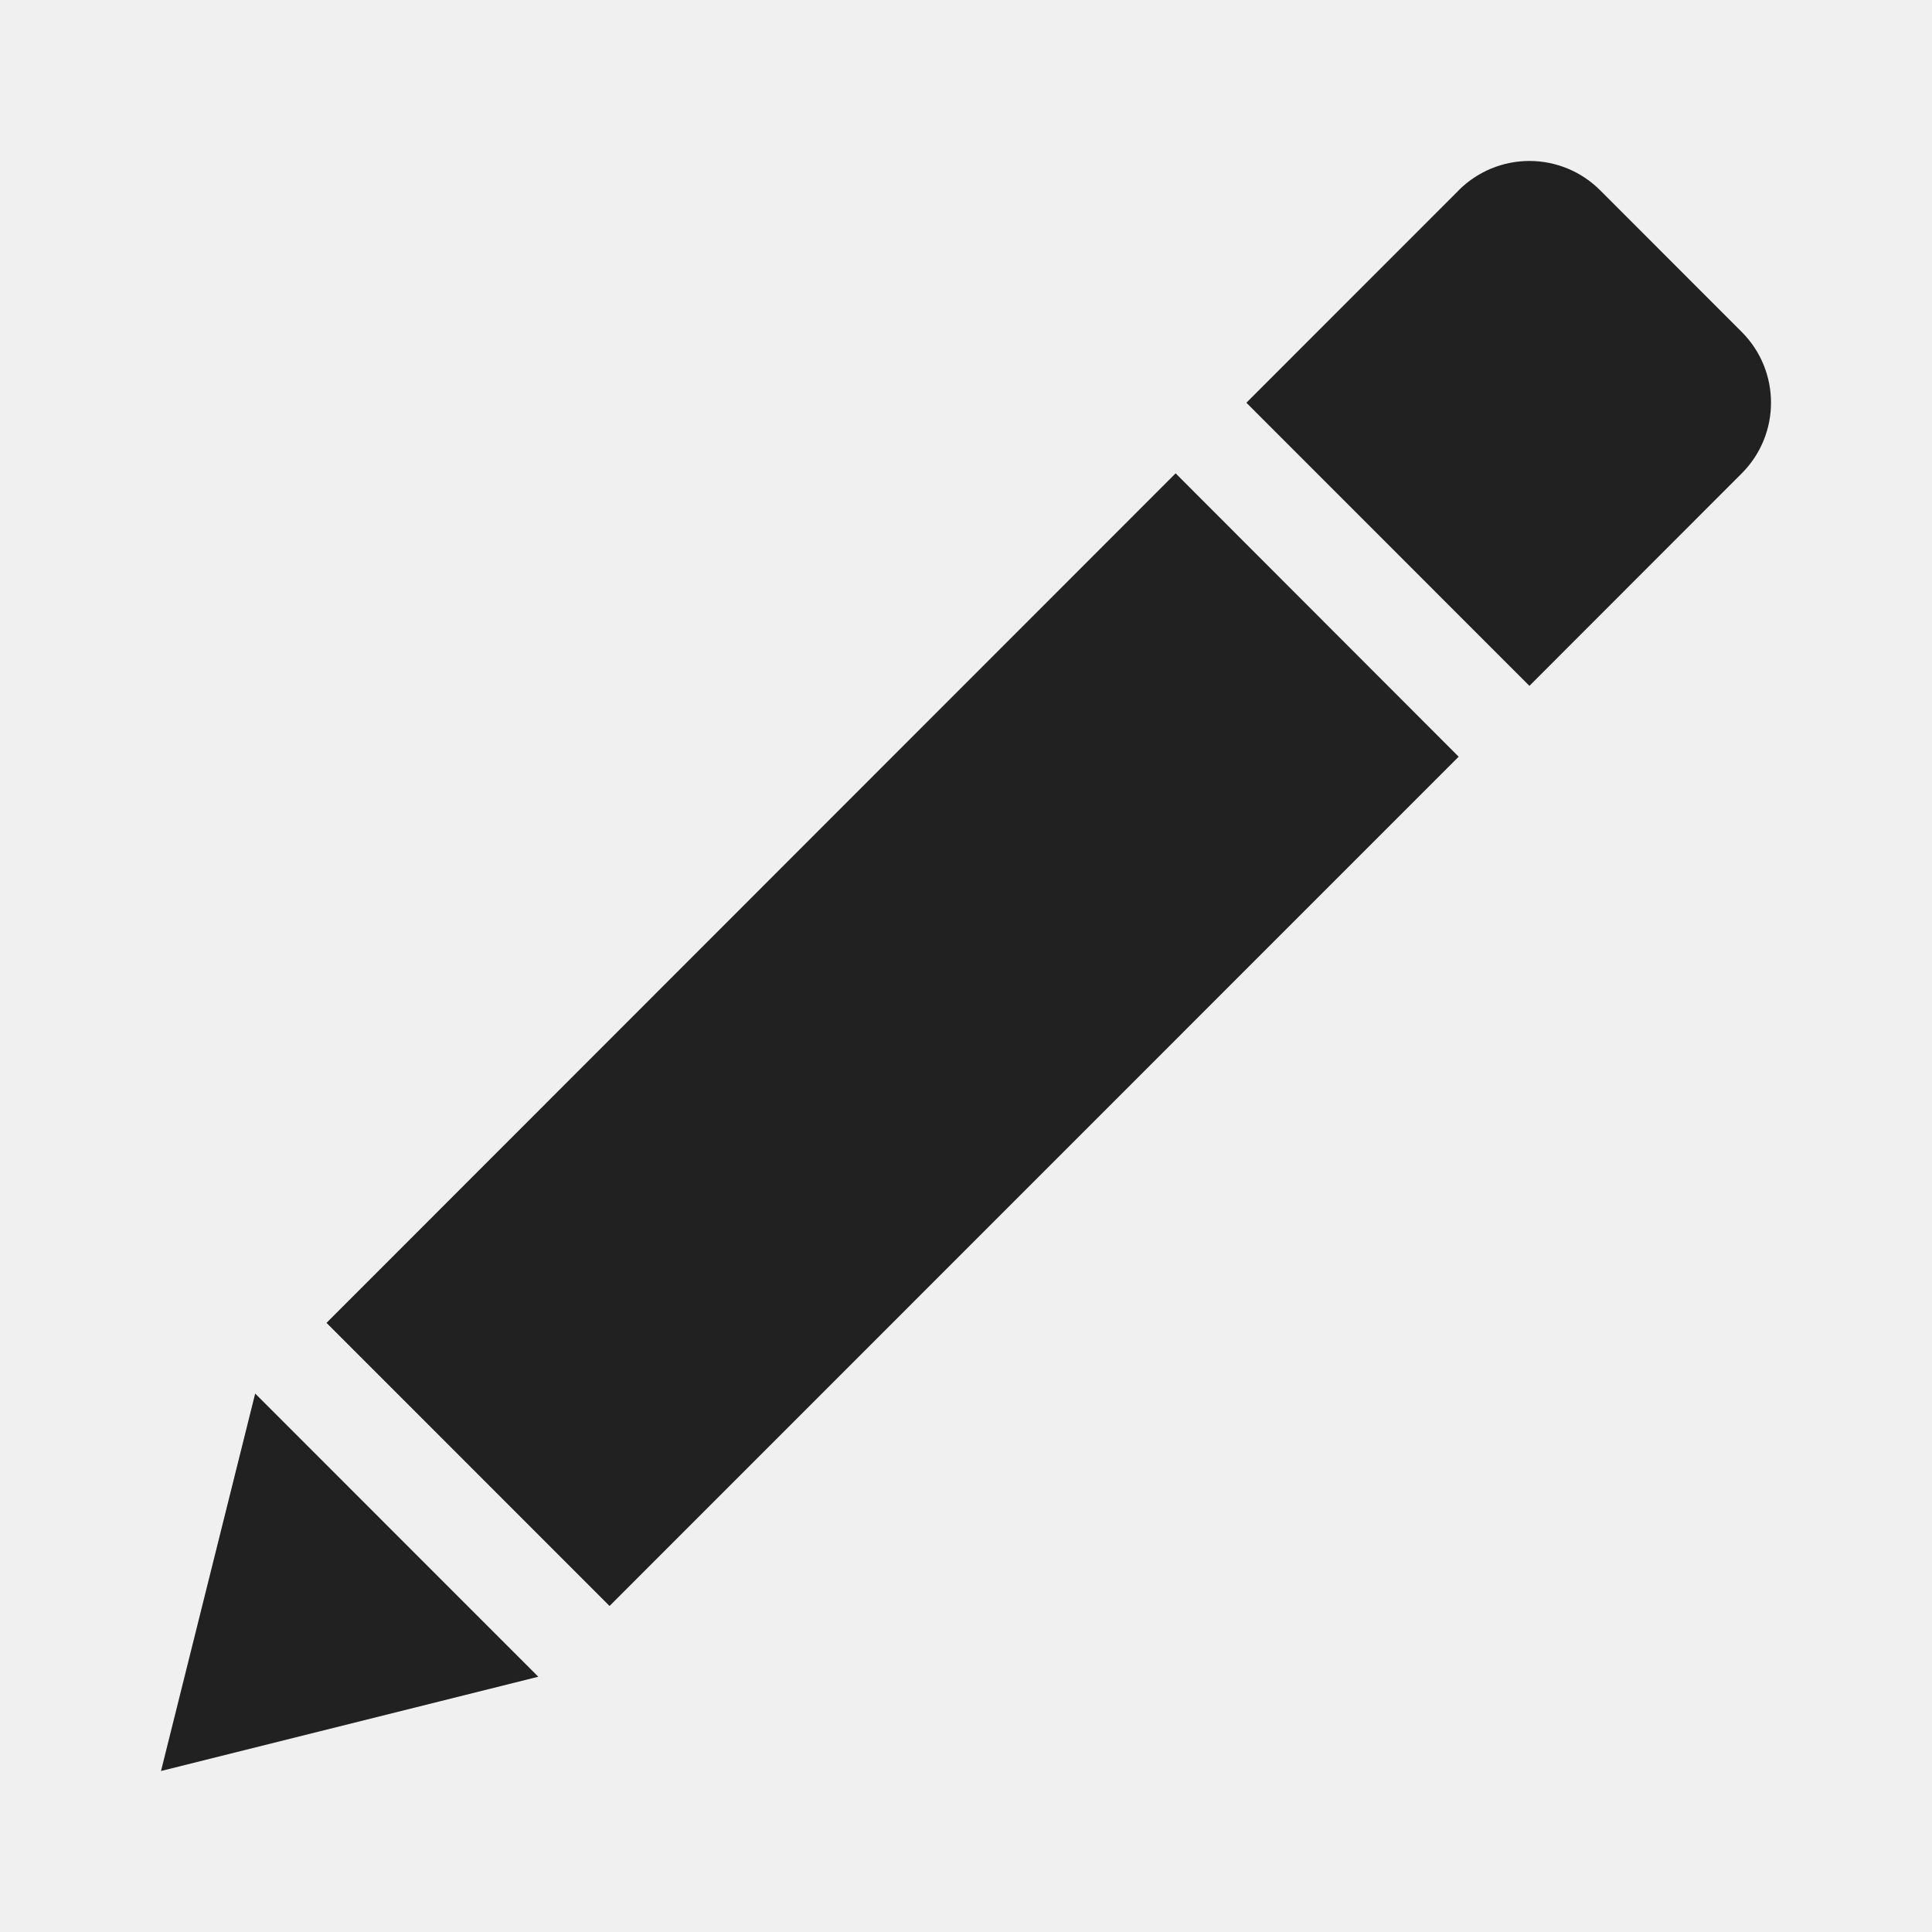
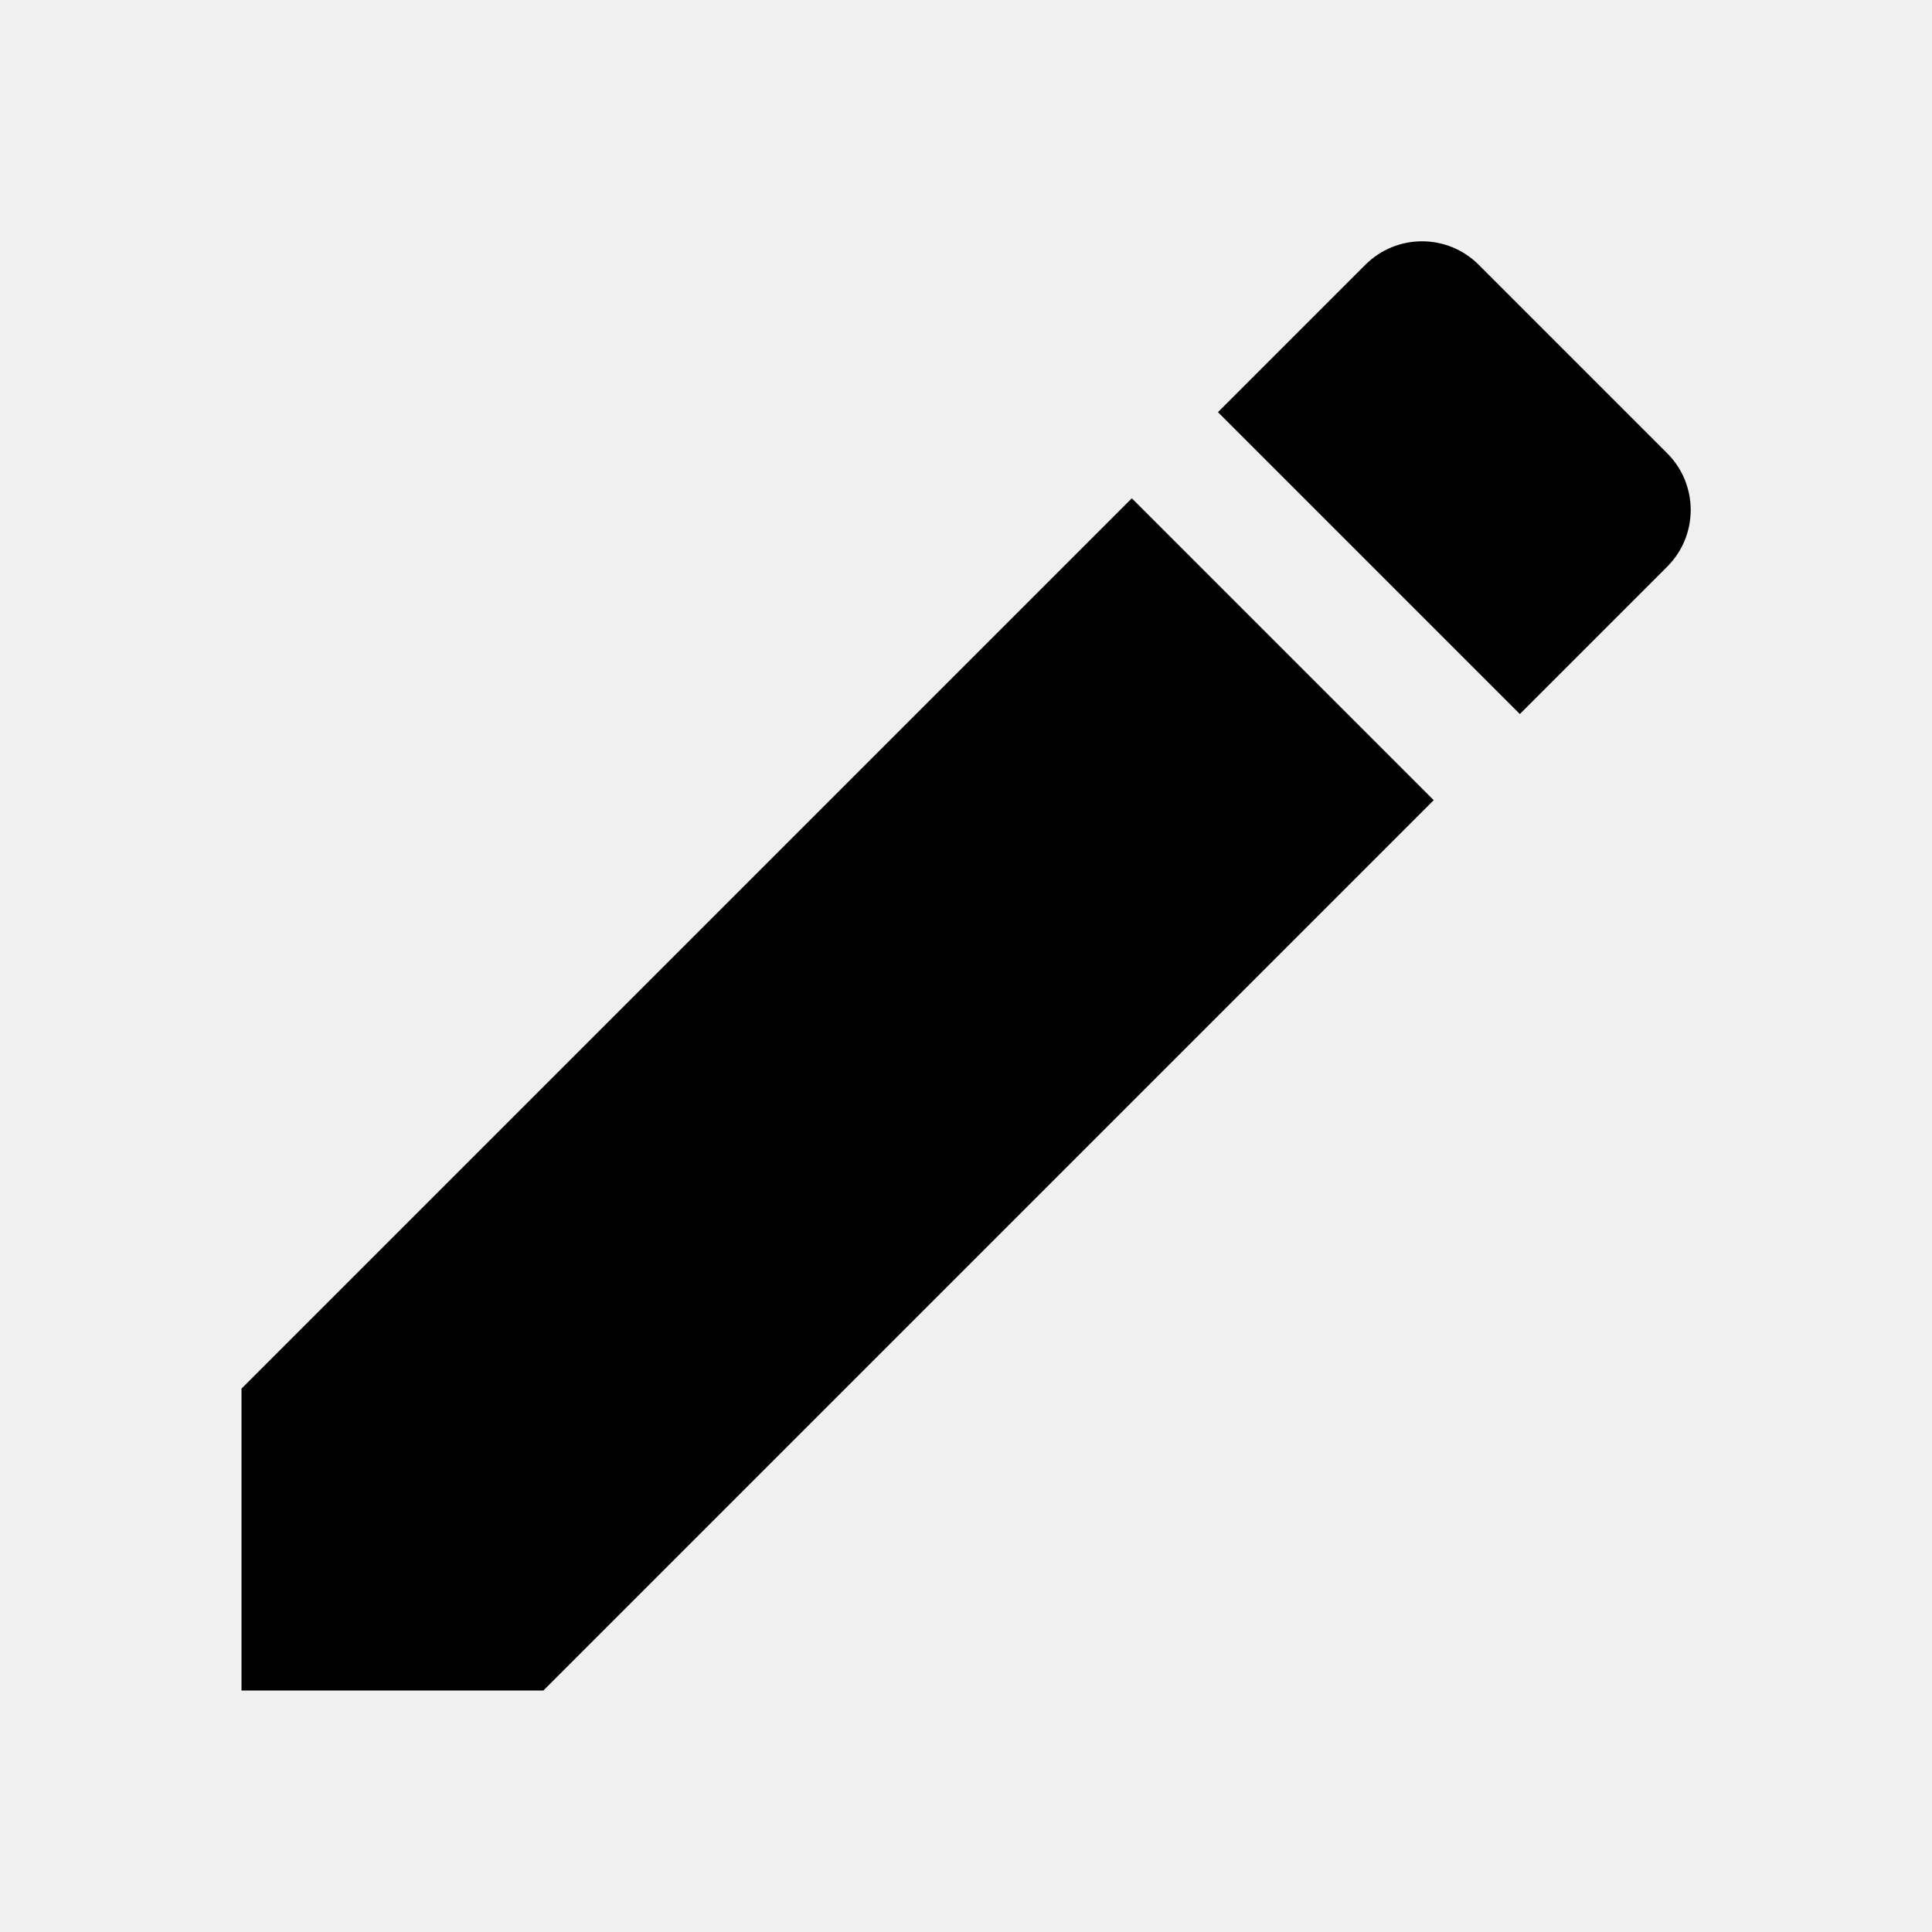
<svg xmlns="http://www.w3.org/2000/svg" width="24" height="24" viewBox="0 0 24 24">
-   <g fill="none" fill-rule="evenodd">
-     <mask id="tcs-collab-edit" fill="#fff">
-       <path d="M4.056 16.433L14.604 5.88 18.12 9.4 7.572 19.95l-3.516-3.517zM18.12 2.364a1.242 1.242 0 0 1 1.758 0l1.758 1.759a1.243 1.243 0 0 1 0 1.758L18.999 8.52l-3.516-3.517 2.637-2.638zM2 22l1.17-4.689 3.517 3.518L2 22z" />
-     </mask>
-     <g fill="#212121" mask="url(#tcs-collab-edit)">
-       <path d="M0 0h24v24H0z" />
-     </g>
-   </g>
+   <path class="svg-content" d="M3 17.25V21h3.75L17.81 9.94l-3.75-3.75L3 17.25zM20.71 7.04c.39-.39.39-1.02 0-1.41l-2.34-2.34c-.39-.39-1.02-.39-1.41 0l-1.83 1.83 3.75 3.75 1.83-1.83z" />
+   <path d="M0 0h24v24H0z" fill="none" />
</svg>
